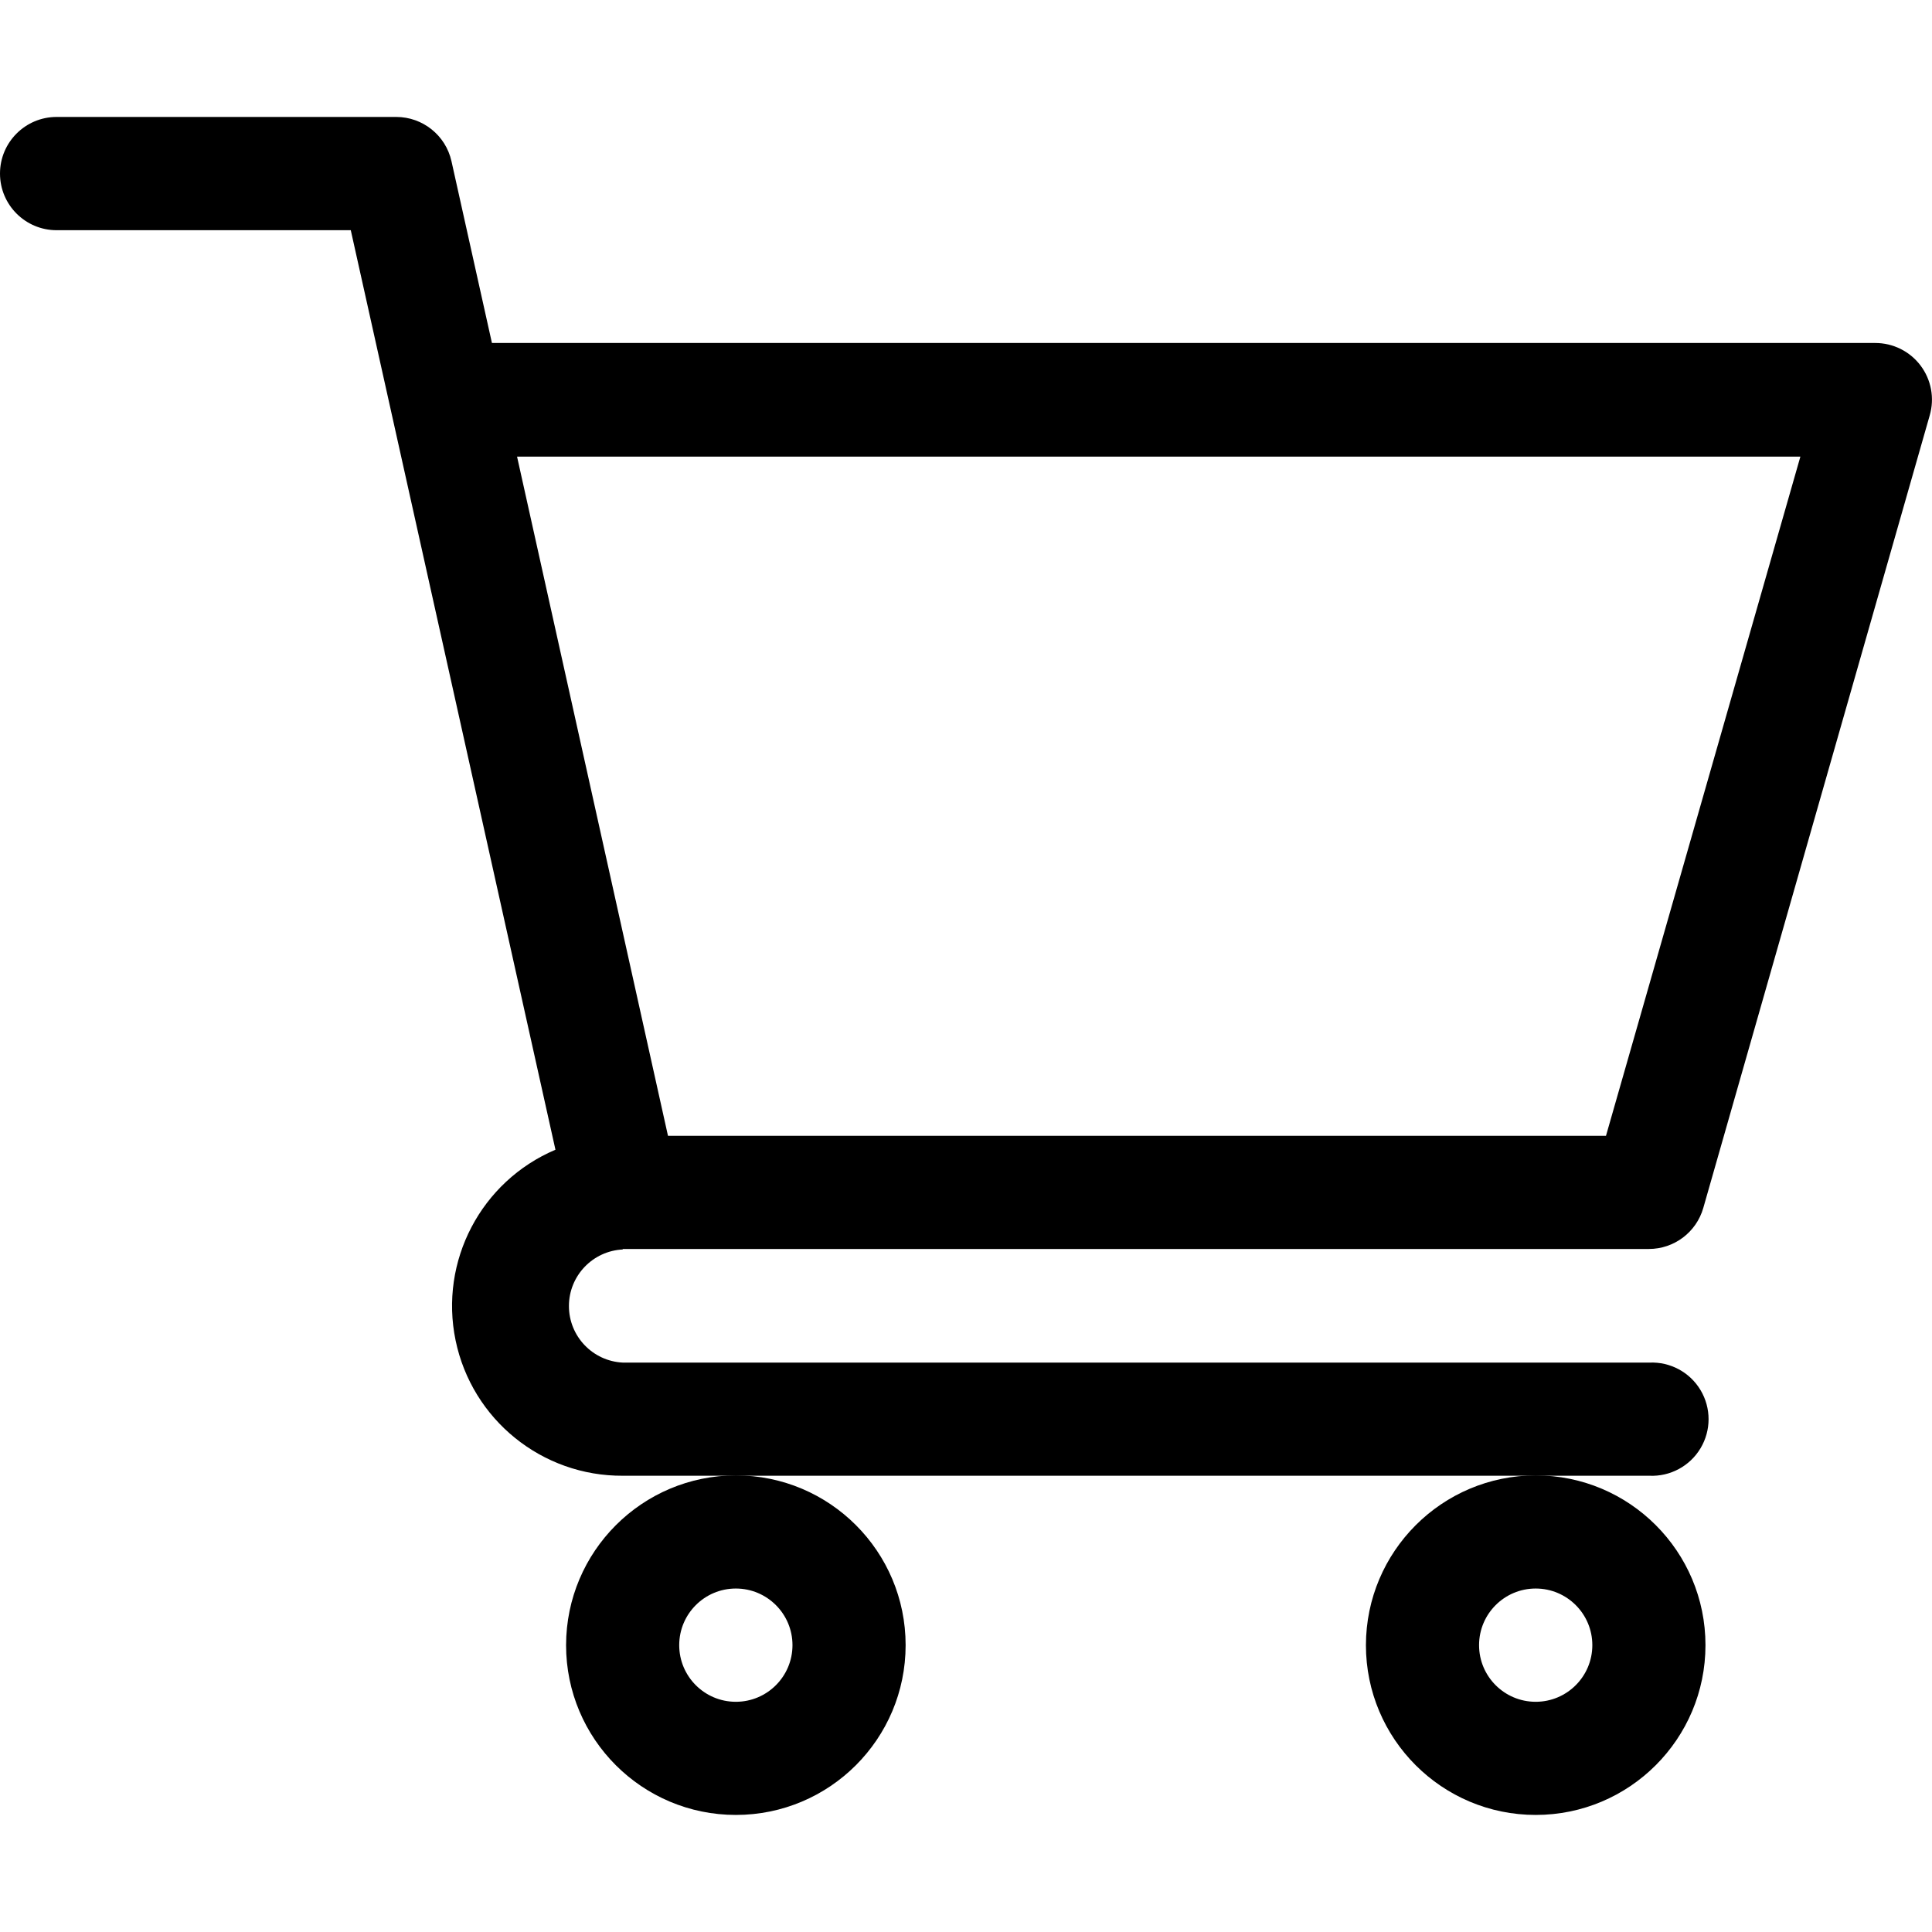
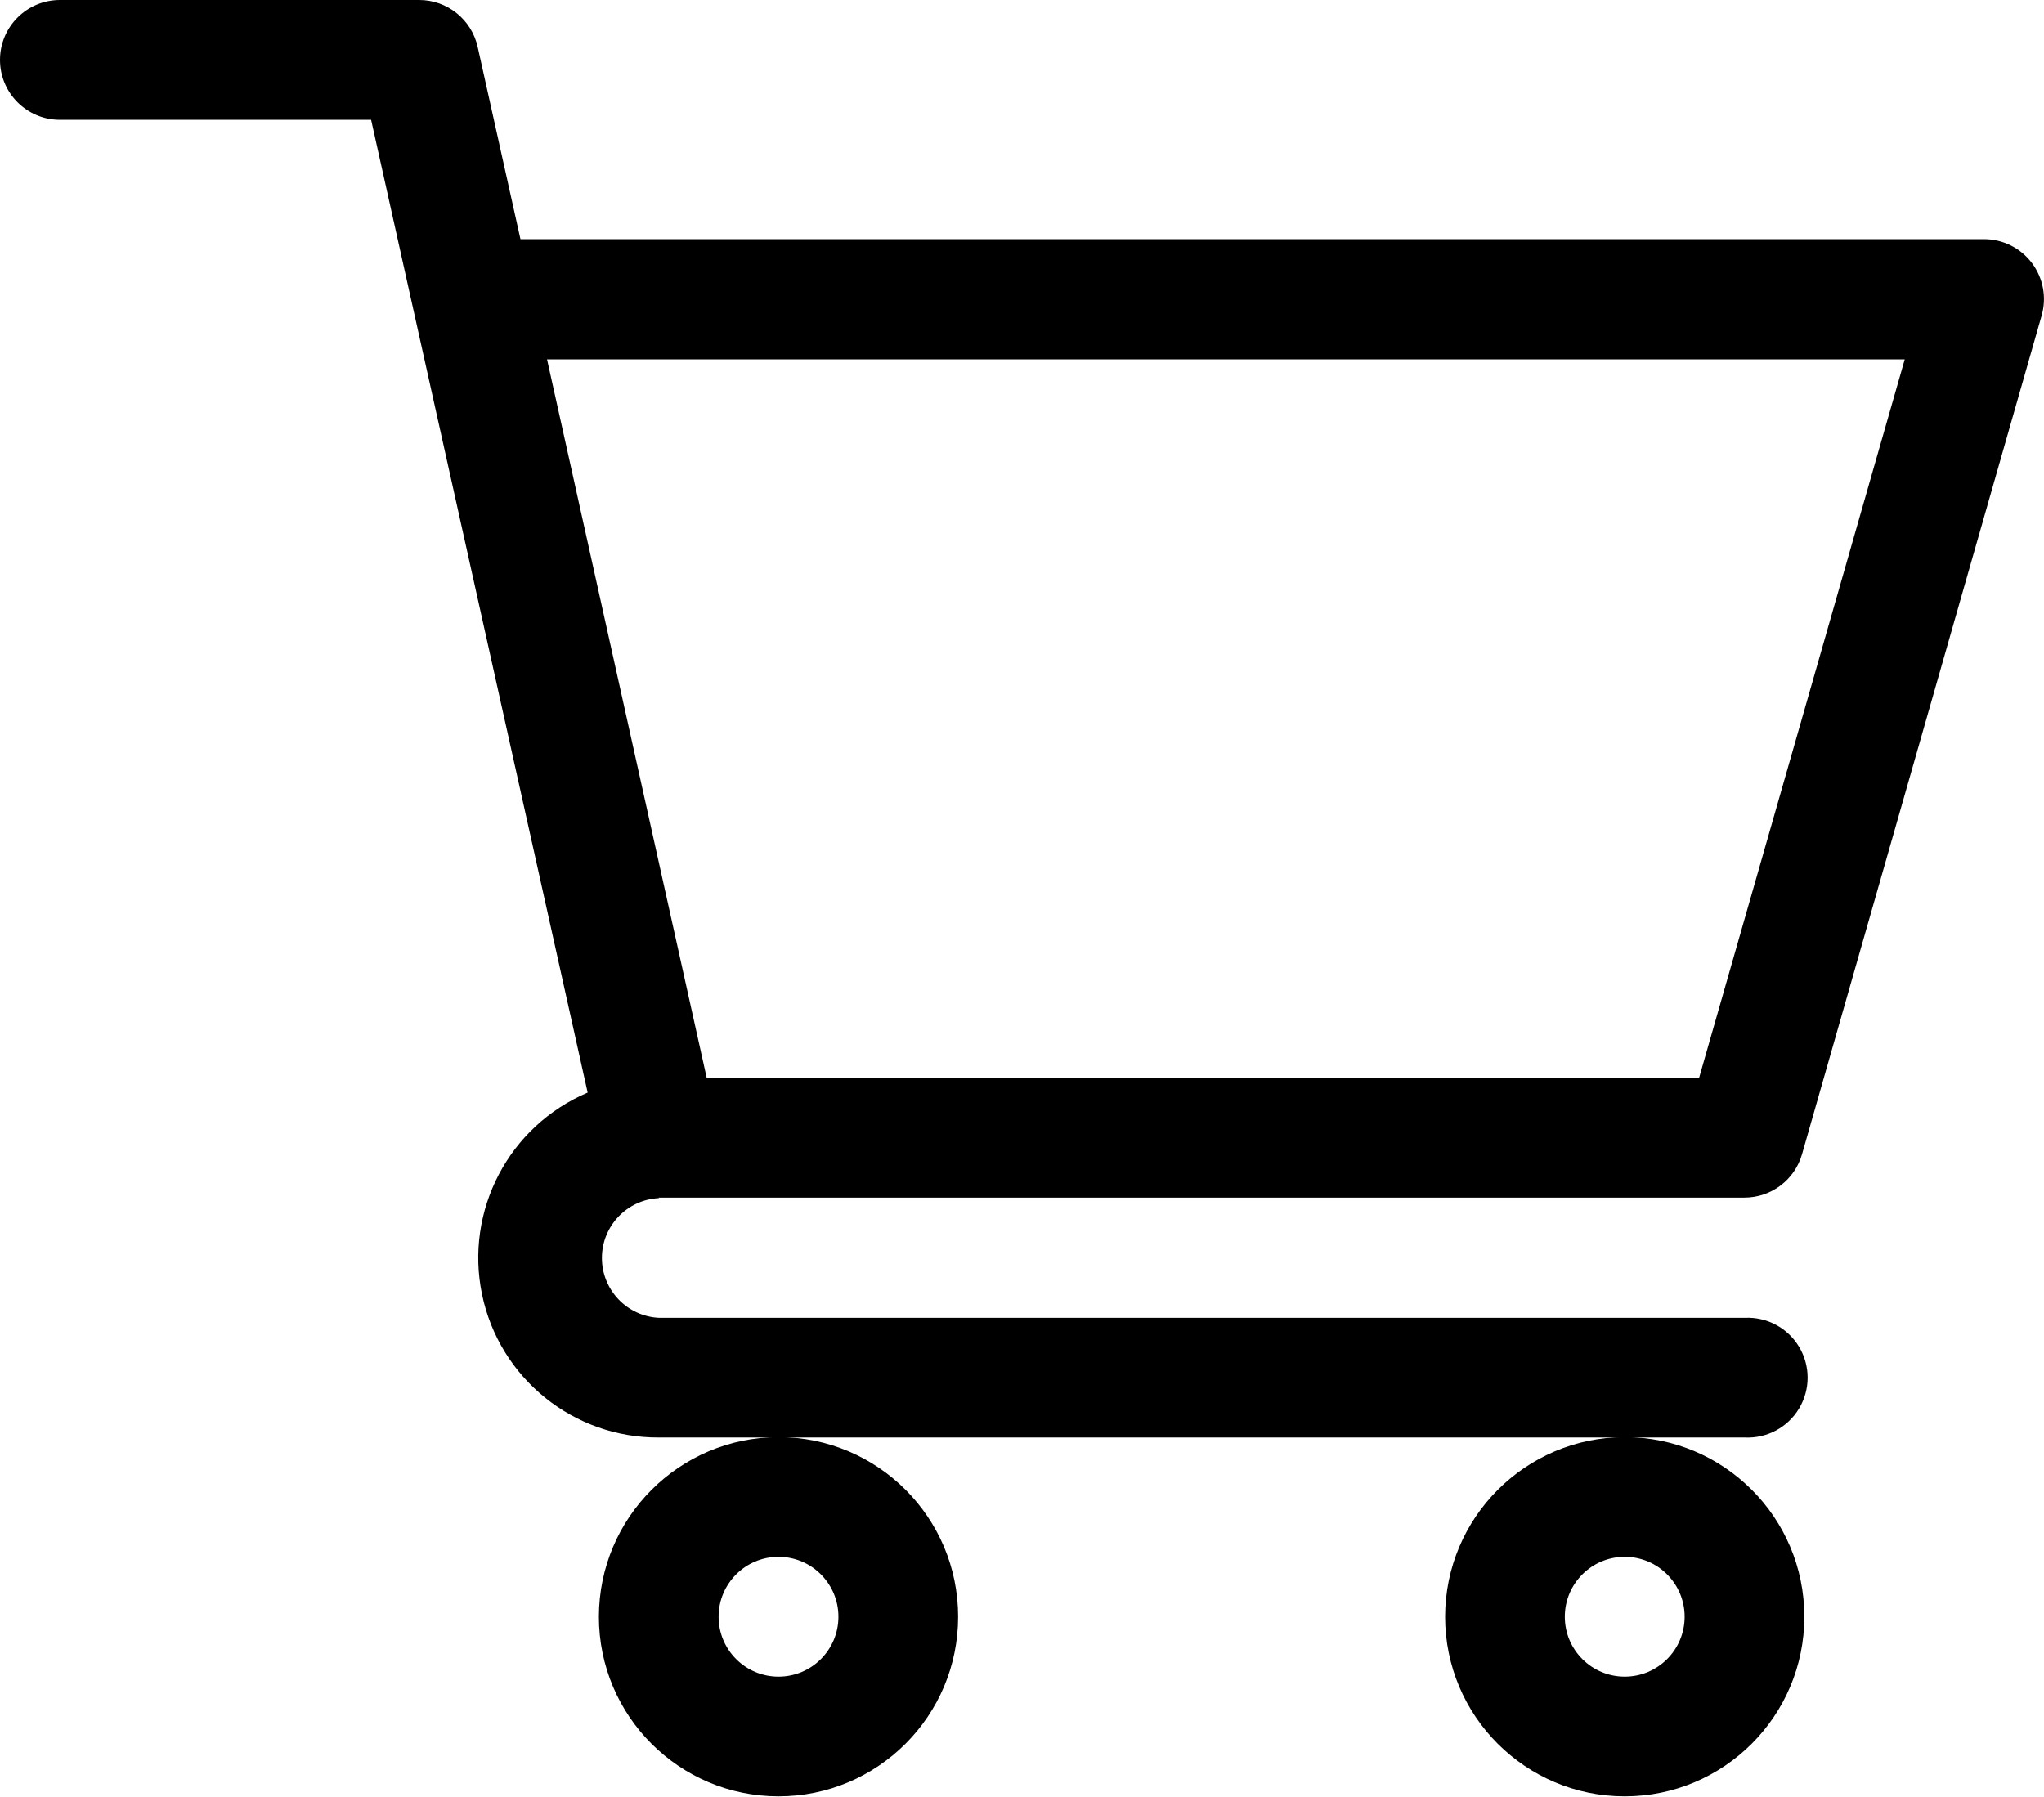
- <svg xmlns="http://www.w3.org/2000/svg" viewBox="0 0 16 14.063" style="width:15px;height:15px">
+ <svg xmlns="http://www.w3.org/2000/svg" viewBox="0 0 16 14.063">
  <path d="M5.155 9.375h8.5a.469.469 0 00.451-.34l1.875-6.563a.469.469 0 00-.451-.6H4.074L3.739.367A.469.469 0 003.281 0H.469a.469.469 0 000 .938h2.436L4.6 8.553a1.406 1.406 0 00.559 2.7h8.5a.469.469 0 100-.937h-8.5a.469.469 0 010-.937zm9.755-6.562L13.3 8.438H5.532l-1.25-5.625zm0 0" />
  <path d="M4.688 12.656a1.406 1.406 0 101.406-1.406 1.408 1.408 0 00-1.406 1.406zm1.406-.469a.469.469 0 11-.469.469.469.469 0 01.469-.469zm5.218.469a1.406 1.406 0 101.406-1.406 1.408 1.408 0 00-1.406 1.406zm1.406-.469a.469.469 0 11-.469.469.469.469 0 01.469-.469zm0 0" />
</svg>
